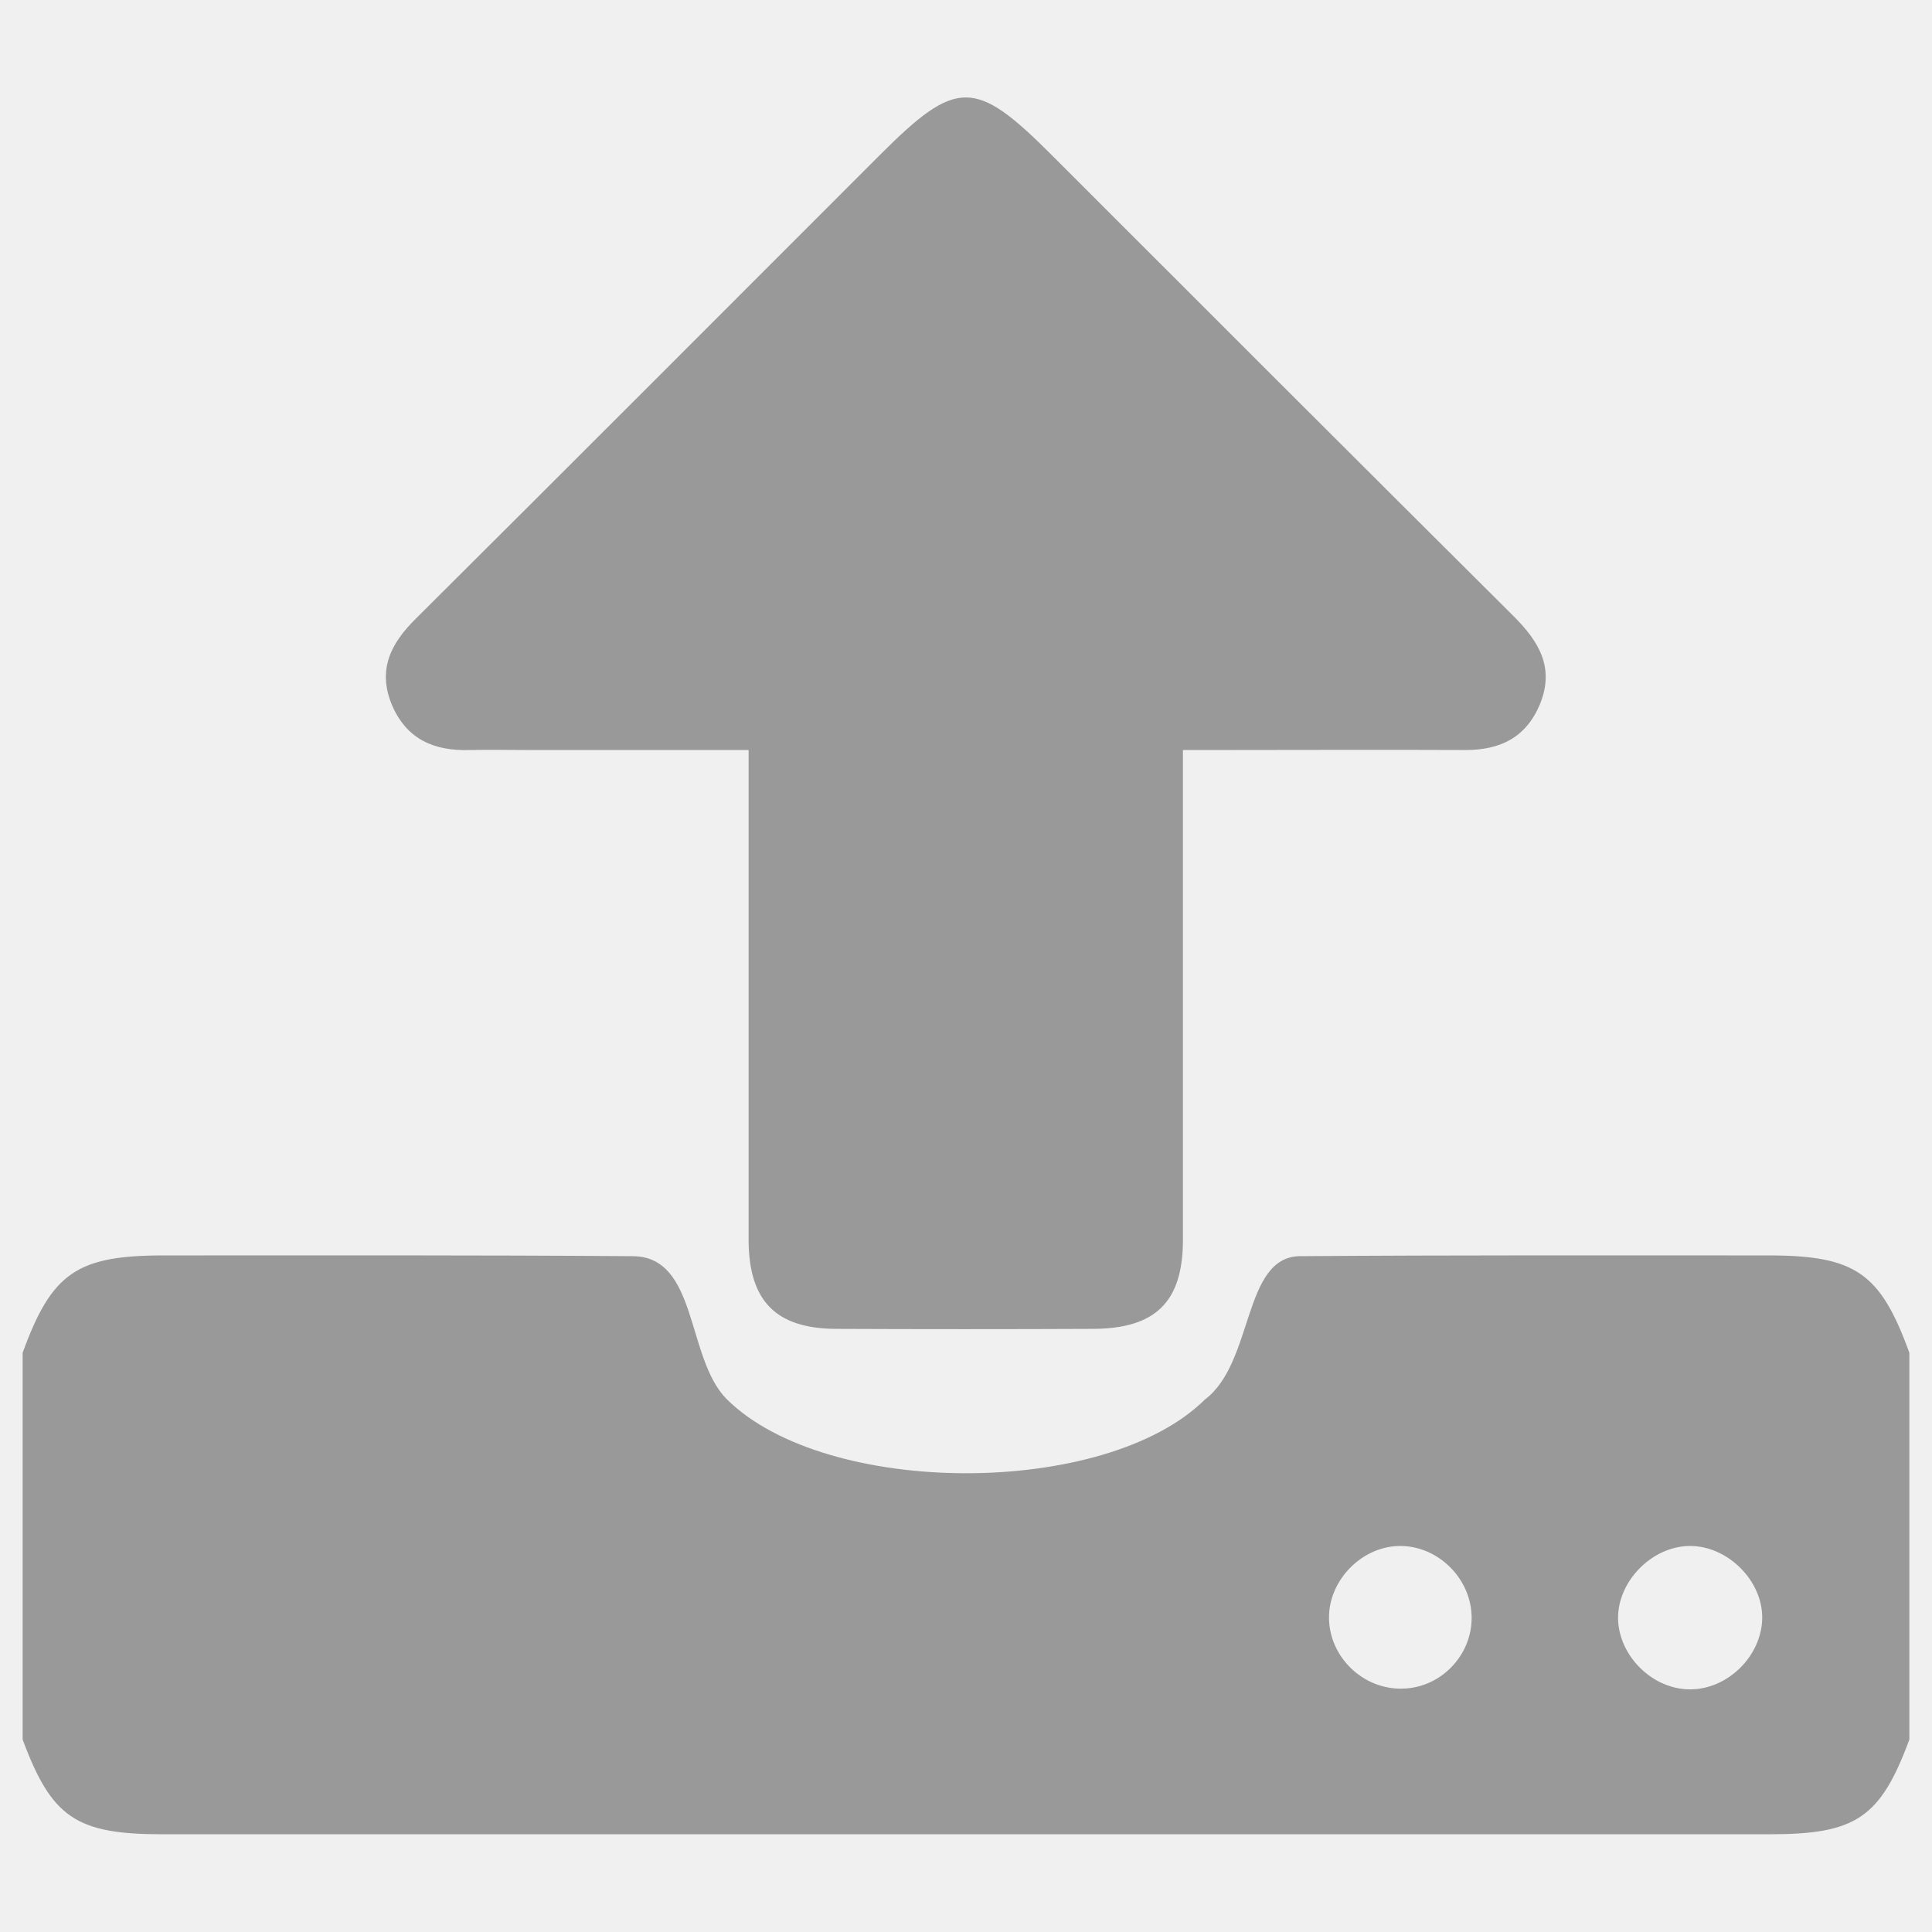
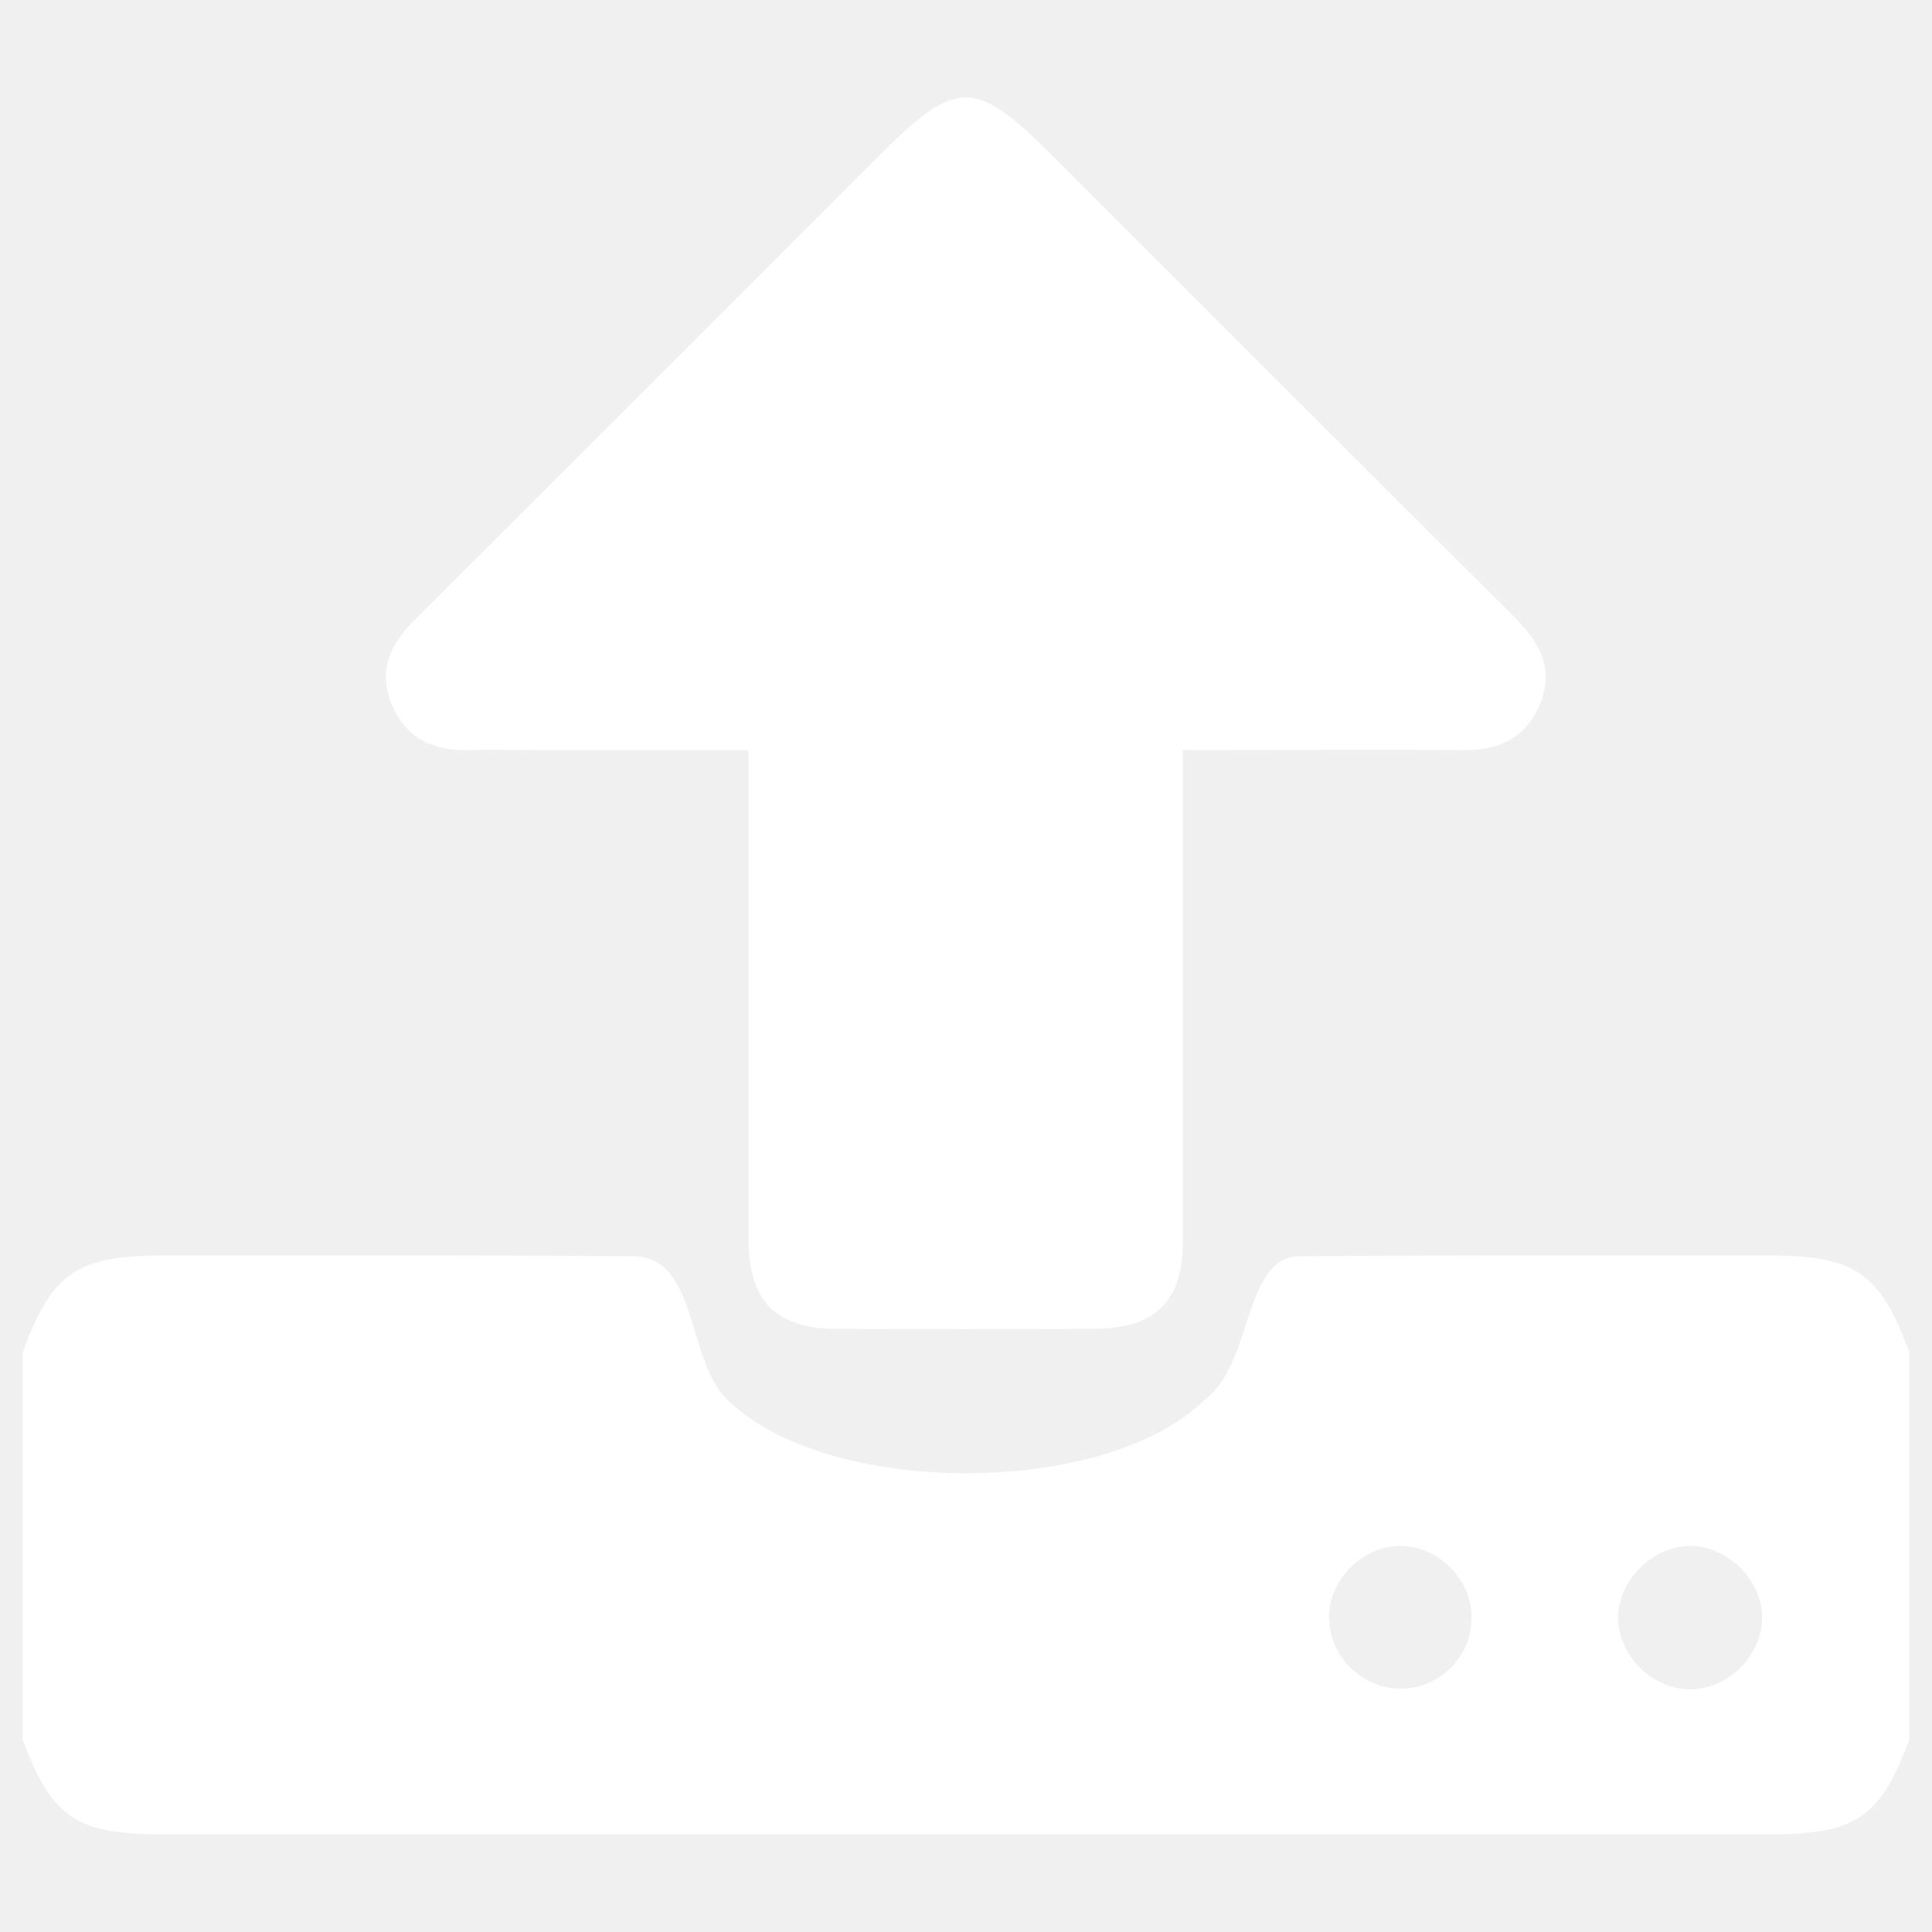
<svg xmlns="http://www.w3.org/2000/svg" version="1.1" id="Layer_1" x="0px" y="0px" viewBox="0 0 512 512" style="enable-background:new 0 0 512 512;" xml:space="preserve">
-   <defs id="defs13" />
-   <style type="text/css" id="style2">
+   <style type="text/css">
	.st0{fill:#ffffff;}
</style>
-   <g id="g8">
-     <path class="st0" d="m 6,358.5 c 7.7,-21.2 14.4,-25.8 37.4,-25.8 41.4,0 82.8,-0.1 124.2,0.2 17.465,0 14.163,27.043 25,37.9 26.3,26.1 100.3,26.2 126.7,0.1 13.041,-9.808 9.976,-37.712 25.1,-38 41.4,-0.3 82.8,-0.2 124.2,-0.2 23.1,0 29.7,4.6 37.4,25.8 V 461 c -7.7,20.8 -14.2,25.1 -37,25.1 H 43 C 20.2,486.1 13.7,481.7 6,461 Z m 384,70.1 c -0.1,-10.1 -8.6,-18.7 -18.6,-18.9 -10.2,-0.2 -19.3,8.9 -19.2,19.1 0.1,10.4 9.1,19 19.5,18.7 10.1,-0.2 18.4,-8.8 18.3,-18.9 z m 57.9,19.1 c 9.9,0 18.8,-8.7 19.1,-18.6 0.3,-10 -9,-19.4 -19.1,-19.4 -10.1,0 -19.3,9.4 -19.1,19.4 0.3,9.9 9.2,18.6 19.1,18.6 z" id="path4" style="fill:#999999" />
-     <path class="st0" d="m 198.387,198.763 c -19.9,0 -38.8,0 -57.6,0 -5.4,0 -10.9,-0.1 -16.3,0 -9.4,0.3 -16.7,-2.8 -20.6,-11.9 -3.9,-9.3 -0.4,-16.3 6.3,-22.9 41.1,-40.9 82,-81.9 123,-122.9 20.3,-20.3 25.2,-20.3 45.4,-0.1 40.8,40.8 81.6,81.6 122.5,122.3 6.7,6.7 11,13.6 7,23.4 -3.7,8.8 -10.5,12.1 -19.7,12.1 -22,-0.1 -44,0 -66,0 -2.8,0 -5.5,0 -8.9,0 0,3.9 0,6.7 0,9.5 0,40.1 0,80.2 0,120.3 0,16.4 -7.2,23.5 -23.7,23.6 -22.8,0.1 -45.5,0.1 -68.3,0 -15.9,-0.1 -23,-7.4 -23.1,-23.4 0,-40.1 0,-80.2 0,-120.3 0,-2.9 0,-5.7 0,-9.7 z" id="path6" style="fill:#999999" />
+   <g>
+     <path class="st0" d="m 6,358.5 c 7.7,-21.2 14.4,-25.8 37.4,-25.8 41.4,0 82.8,-0.1 124.2,0.2 17.465,0 14.163,27.043 25,37.9 26.3,26.1 100.3,26.2 126.7,0.1 13.041,-9.808 9.976,-37.712 25.1,-38 41.4,-0.3 82.8,-0.2 124.2,-0.2 23.1,0 29.7,4.6 37.4,25.8 V 461 c -7.7,20.8 -14.2,25.1 -37,25.1 H 43 C 20.2,486.1 13.7,481.7 6,461 Z m 384,70.1 c -0.1,-10.1 -8.6,-18.7 -18.6,-18.9 -10.2,-0.2 -19.3,8.9 -19.2,19.1 0.1,10.4 9.1,19 19.5,18.7 10.1,-0.2 18.4,-8.8 18.3,-18.9 z m 57.9,19.1 c 9.9,0 18.8,-8.7 19.1,-18.6 0.3,-10 -9,-19.4 -19.1,-19.4 -10.1,0 -19.3,9.4 -19.1,19.4 0.3,9.9 9.2,18.6 19.1,18.6 z" />
+     <path class="st0" d="m 198.387,198.763 c -19.9,0 -38.8,0 -57.6,0 -5.4,0 -10.9,-0.1 -16.3,0 -9.4,0.3 -16.7,-2.8 -20.6,-11.9 -3.9,-9.3 -0.4,-16.3 6.3,-22.9 41.1,-40.9 82,-81.9 123,-122.9 20.3,-20.3 25.2,-20.3 45.4,-0.1 40.8,40.8 81.6,81.6 122.5,122.3 6.7,6.7 11,13.6 7,23.4 -3.7,8.8 -10.5,12.1 -19.7,12.1 -22,-0.1 -44,0 -66,0 -2.8,0 -5.5,0 -8.9,0 0,3.9 0,6.7 0,9.5 0,40.1 0,80.2 0,120.3 0,16.4 -7.2,23.5 -23.7,23.6 -22.8,0.1 -45.5,0.1 -68.3,0 -15.9,-0.1 -23,-7.4 -23.1,-23.4 0,-40.1 0,-80.2 0,-120.3 0,-2.9 0,-5.7 0,-9.7 z" />
  </g>
</svg>
